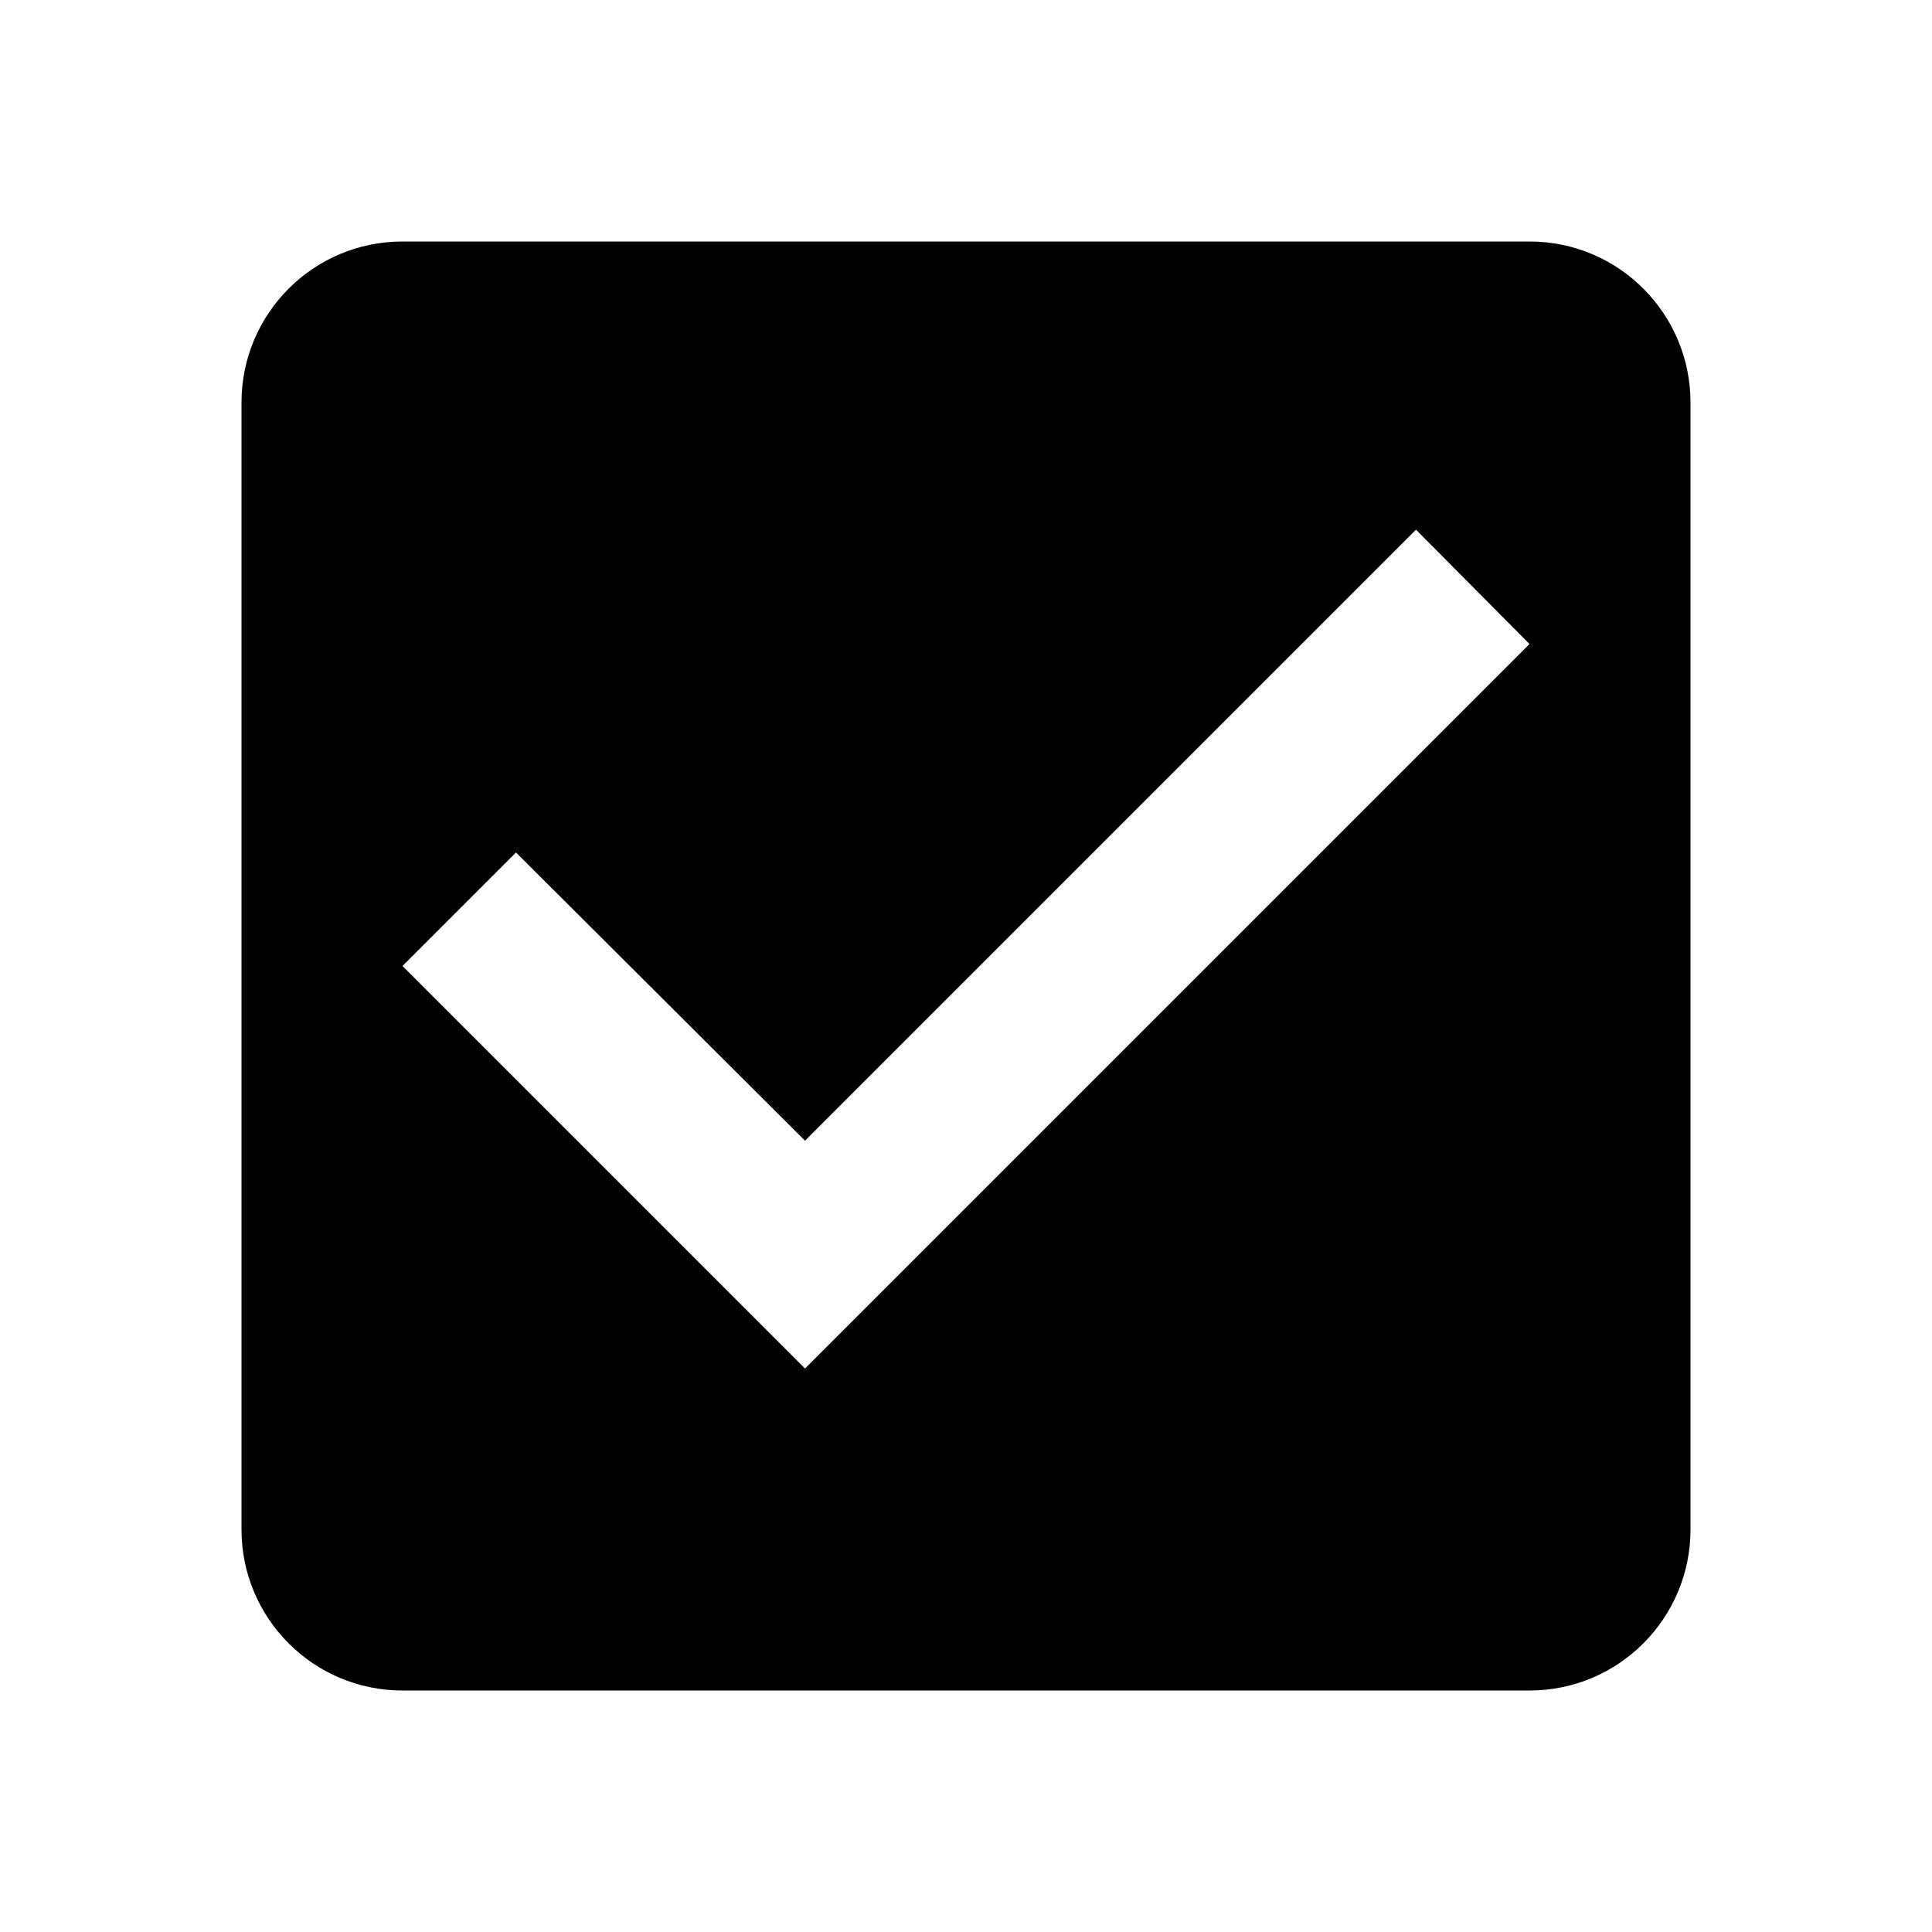
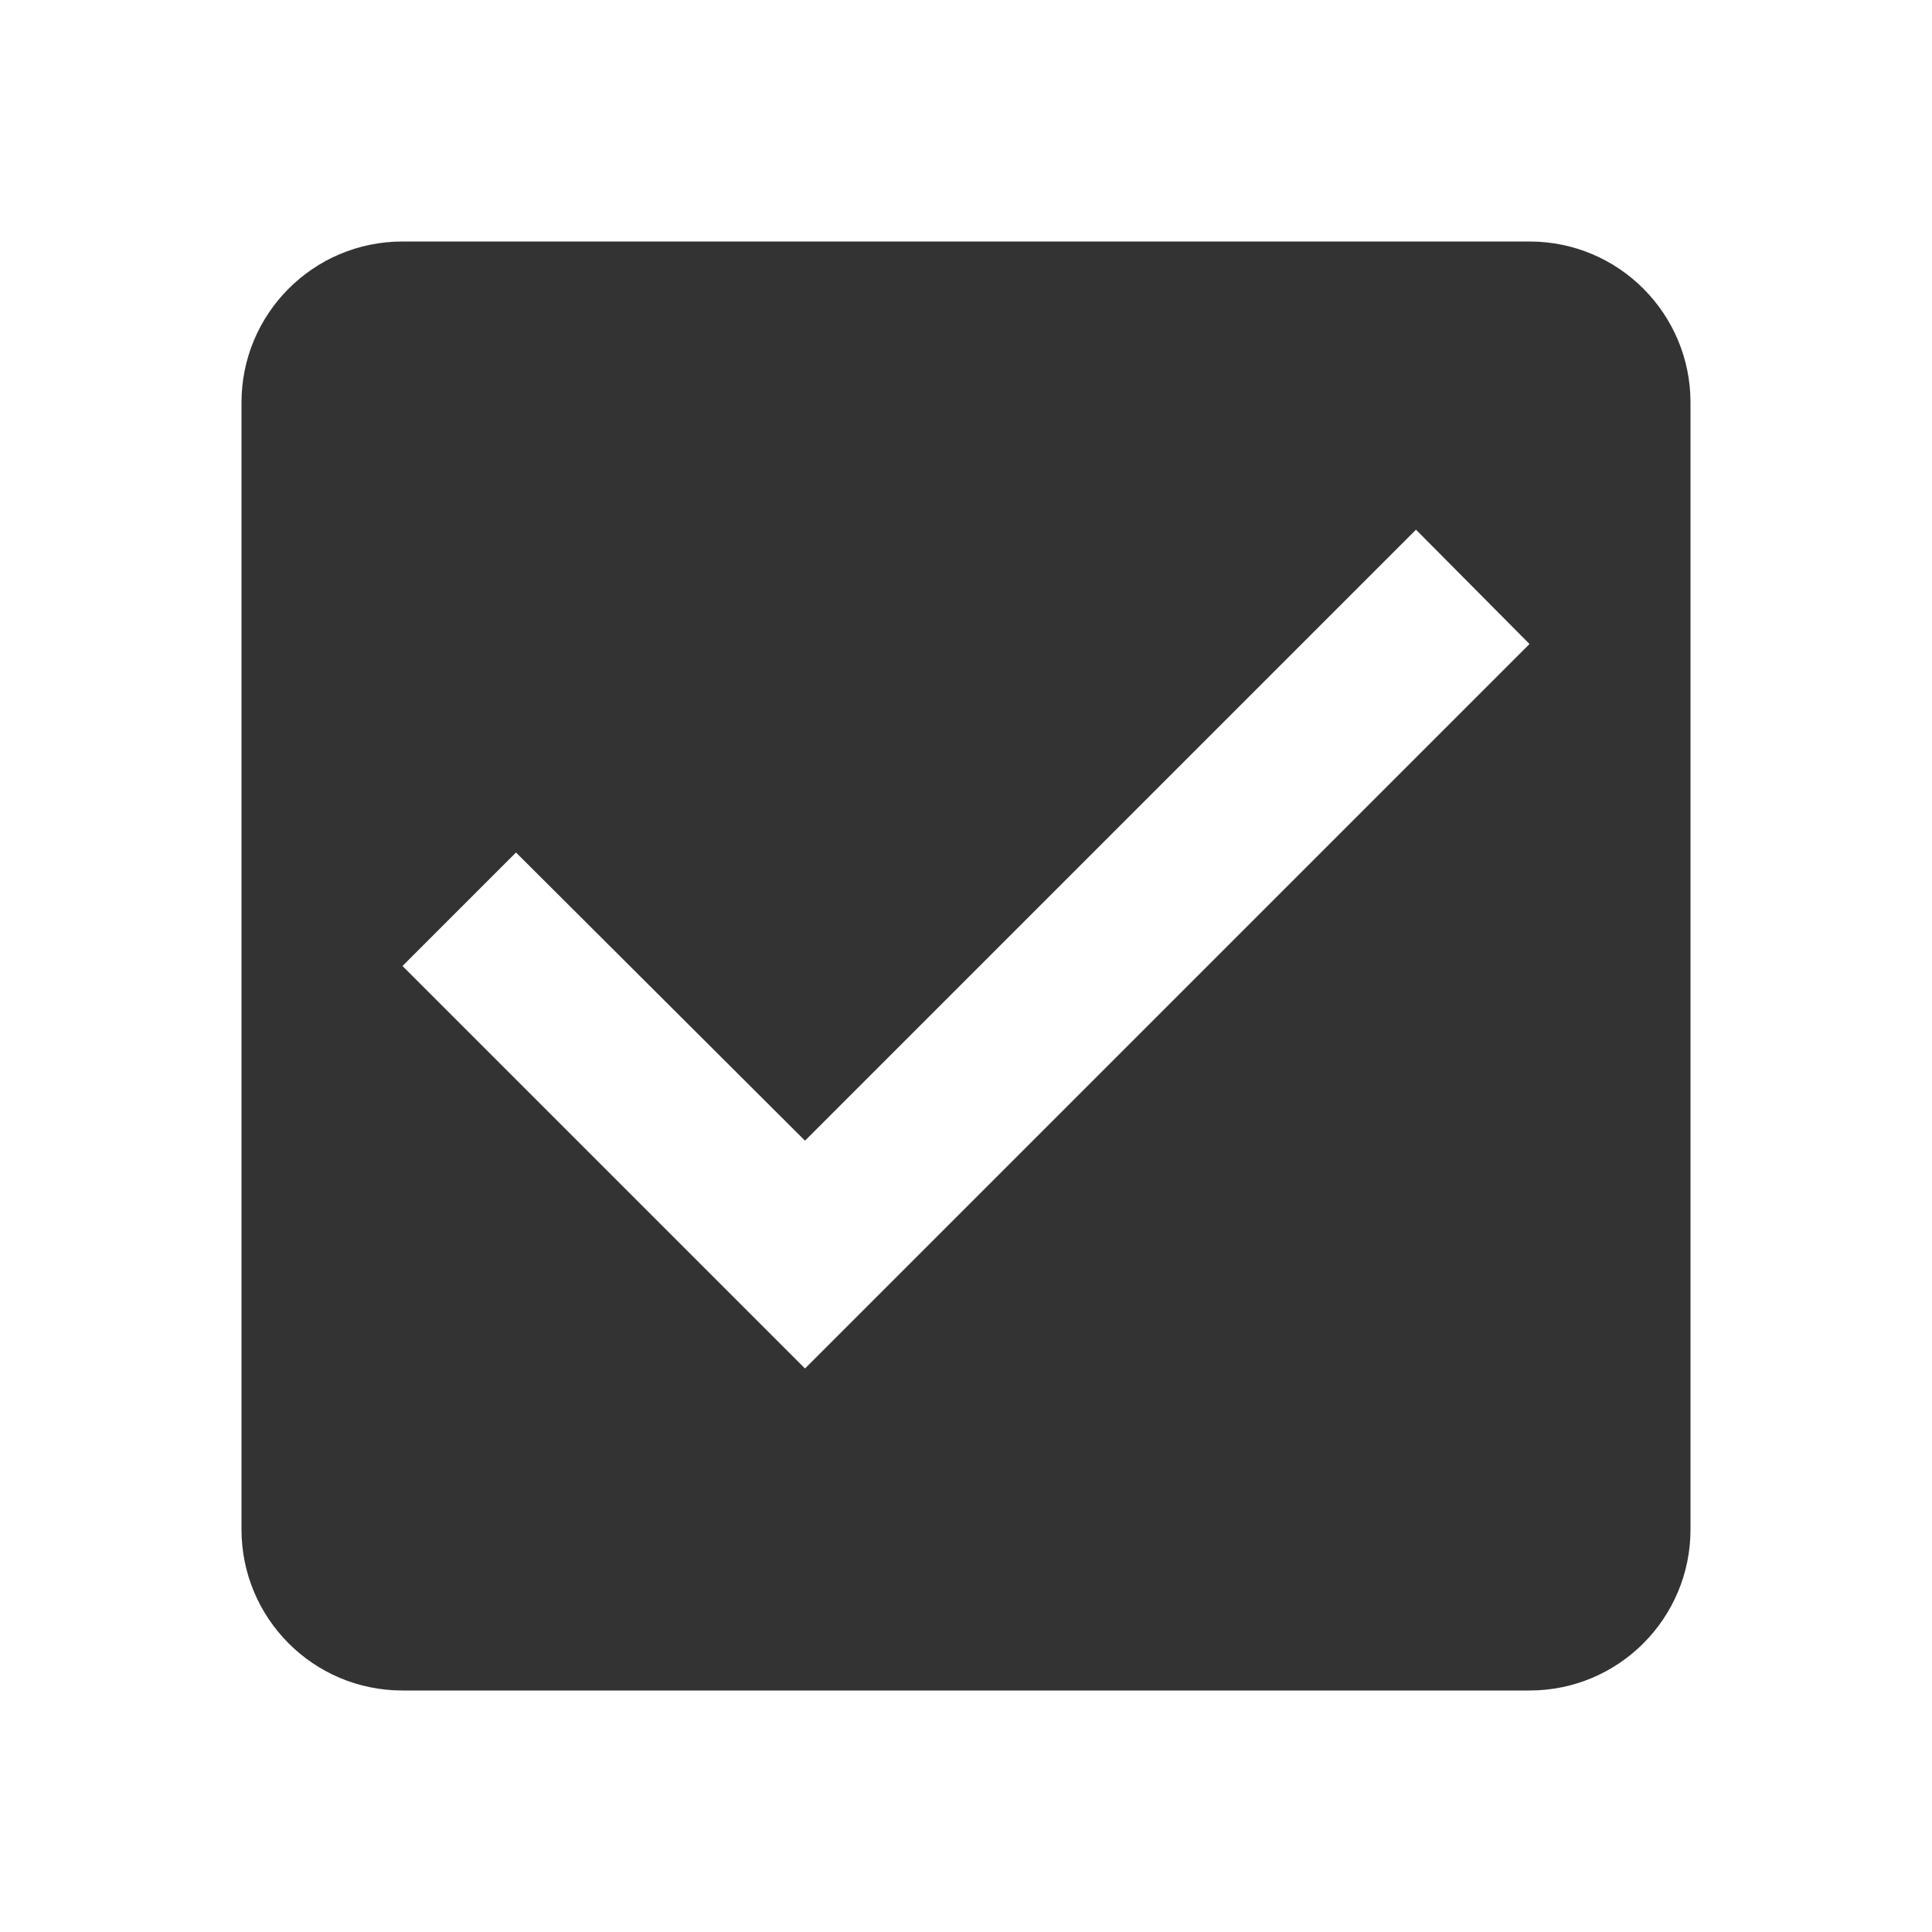
- <svg xmlns="http://www.w3.org/2000/svg" width="24" height="24" viewBox="0 0 24 24">
-   <path d="M0 0h24v24H0z" fill="none" />
-   <path d="M19 3H5c-1.11 0-2 .9-2 2v14c0 1.1.89 2 2 2h14c1.11 0 2-.9 2-2V5c0-1.1-.89-2-2-2zm-9 14l-5-5 1.41-1.41L10 14.17l7.59-7.59L19 8l-9 9z" />
+ <svg xmlns="http://www.w3.org/2000/svg" width="24" height="24" viewBox="0 0 24 24" fill="none">
+   <path d="M19 3H5C3.89 3 3 3.9 3 5V19C3 20.1 3.89 21 5 21H19C20.11 21 21 20.1 21 19V5C21 3.9 20.11 3 19 3ZM10 17L5 12L6.41 10.59L10 14.17L17.59 6.58L19 8L10 17Z" fill="#333" />
</svg>
